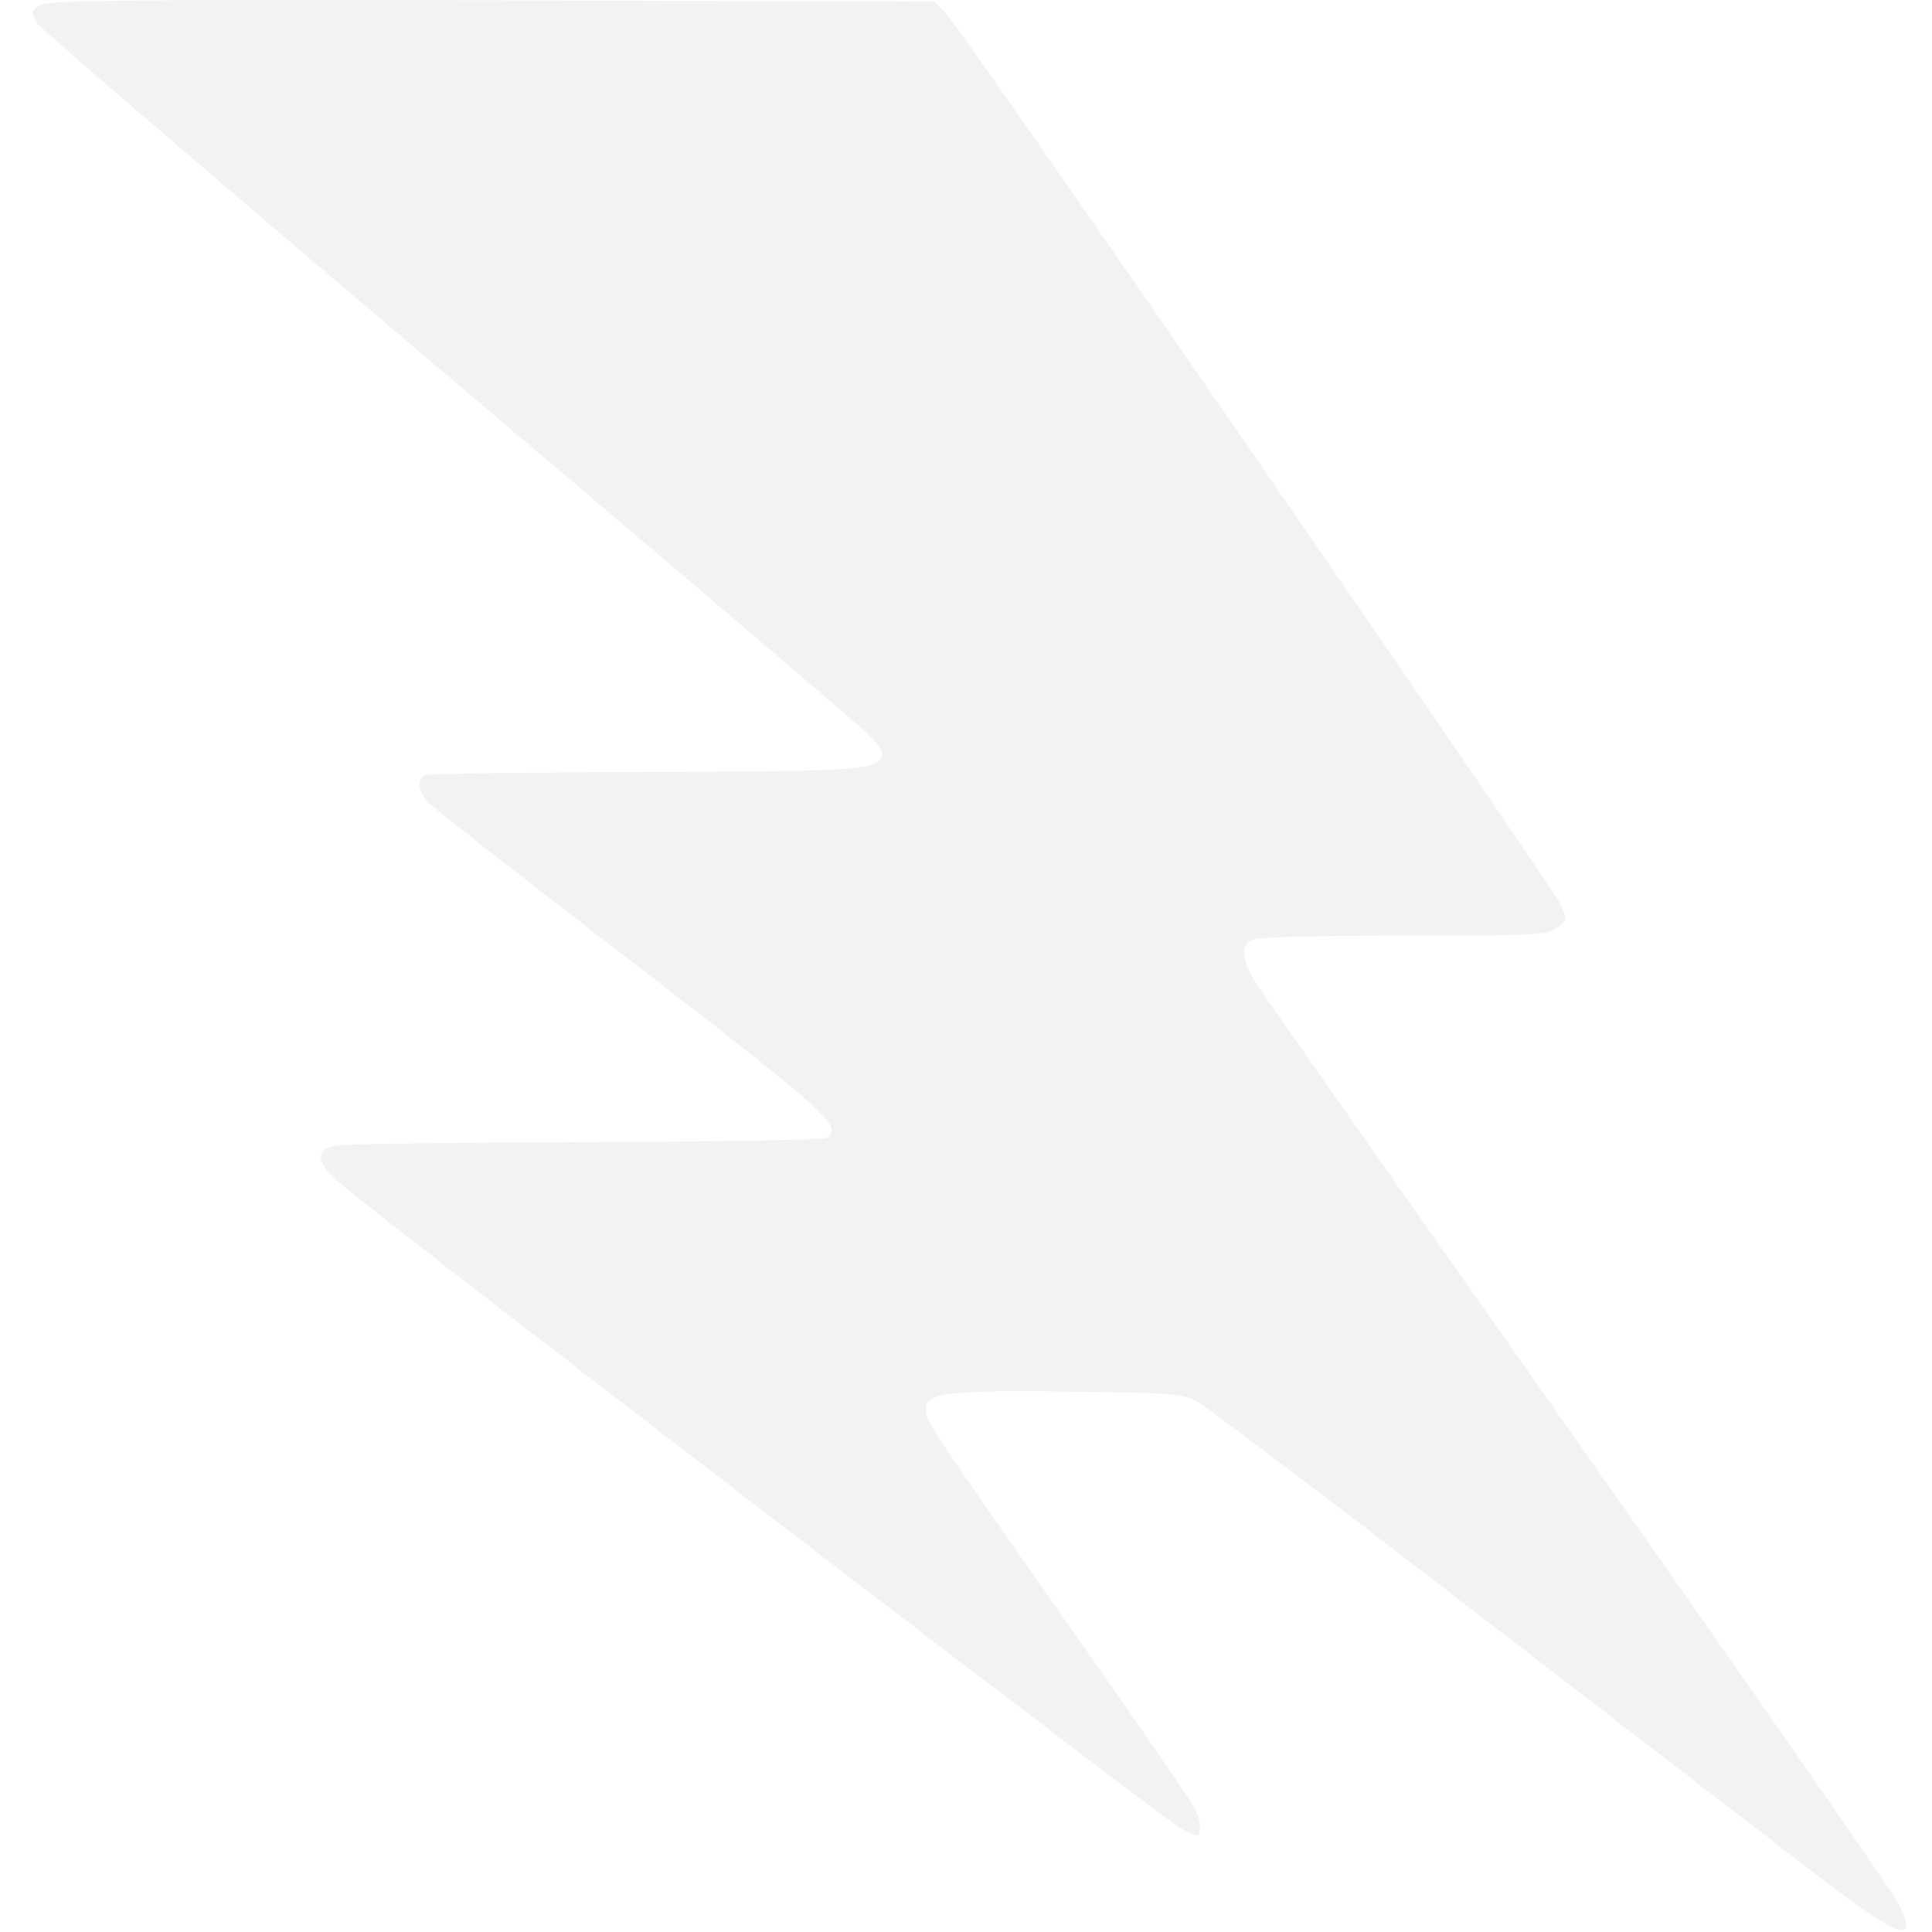
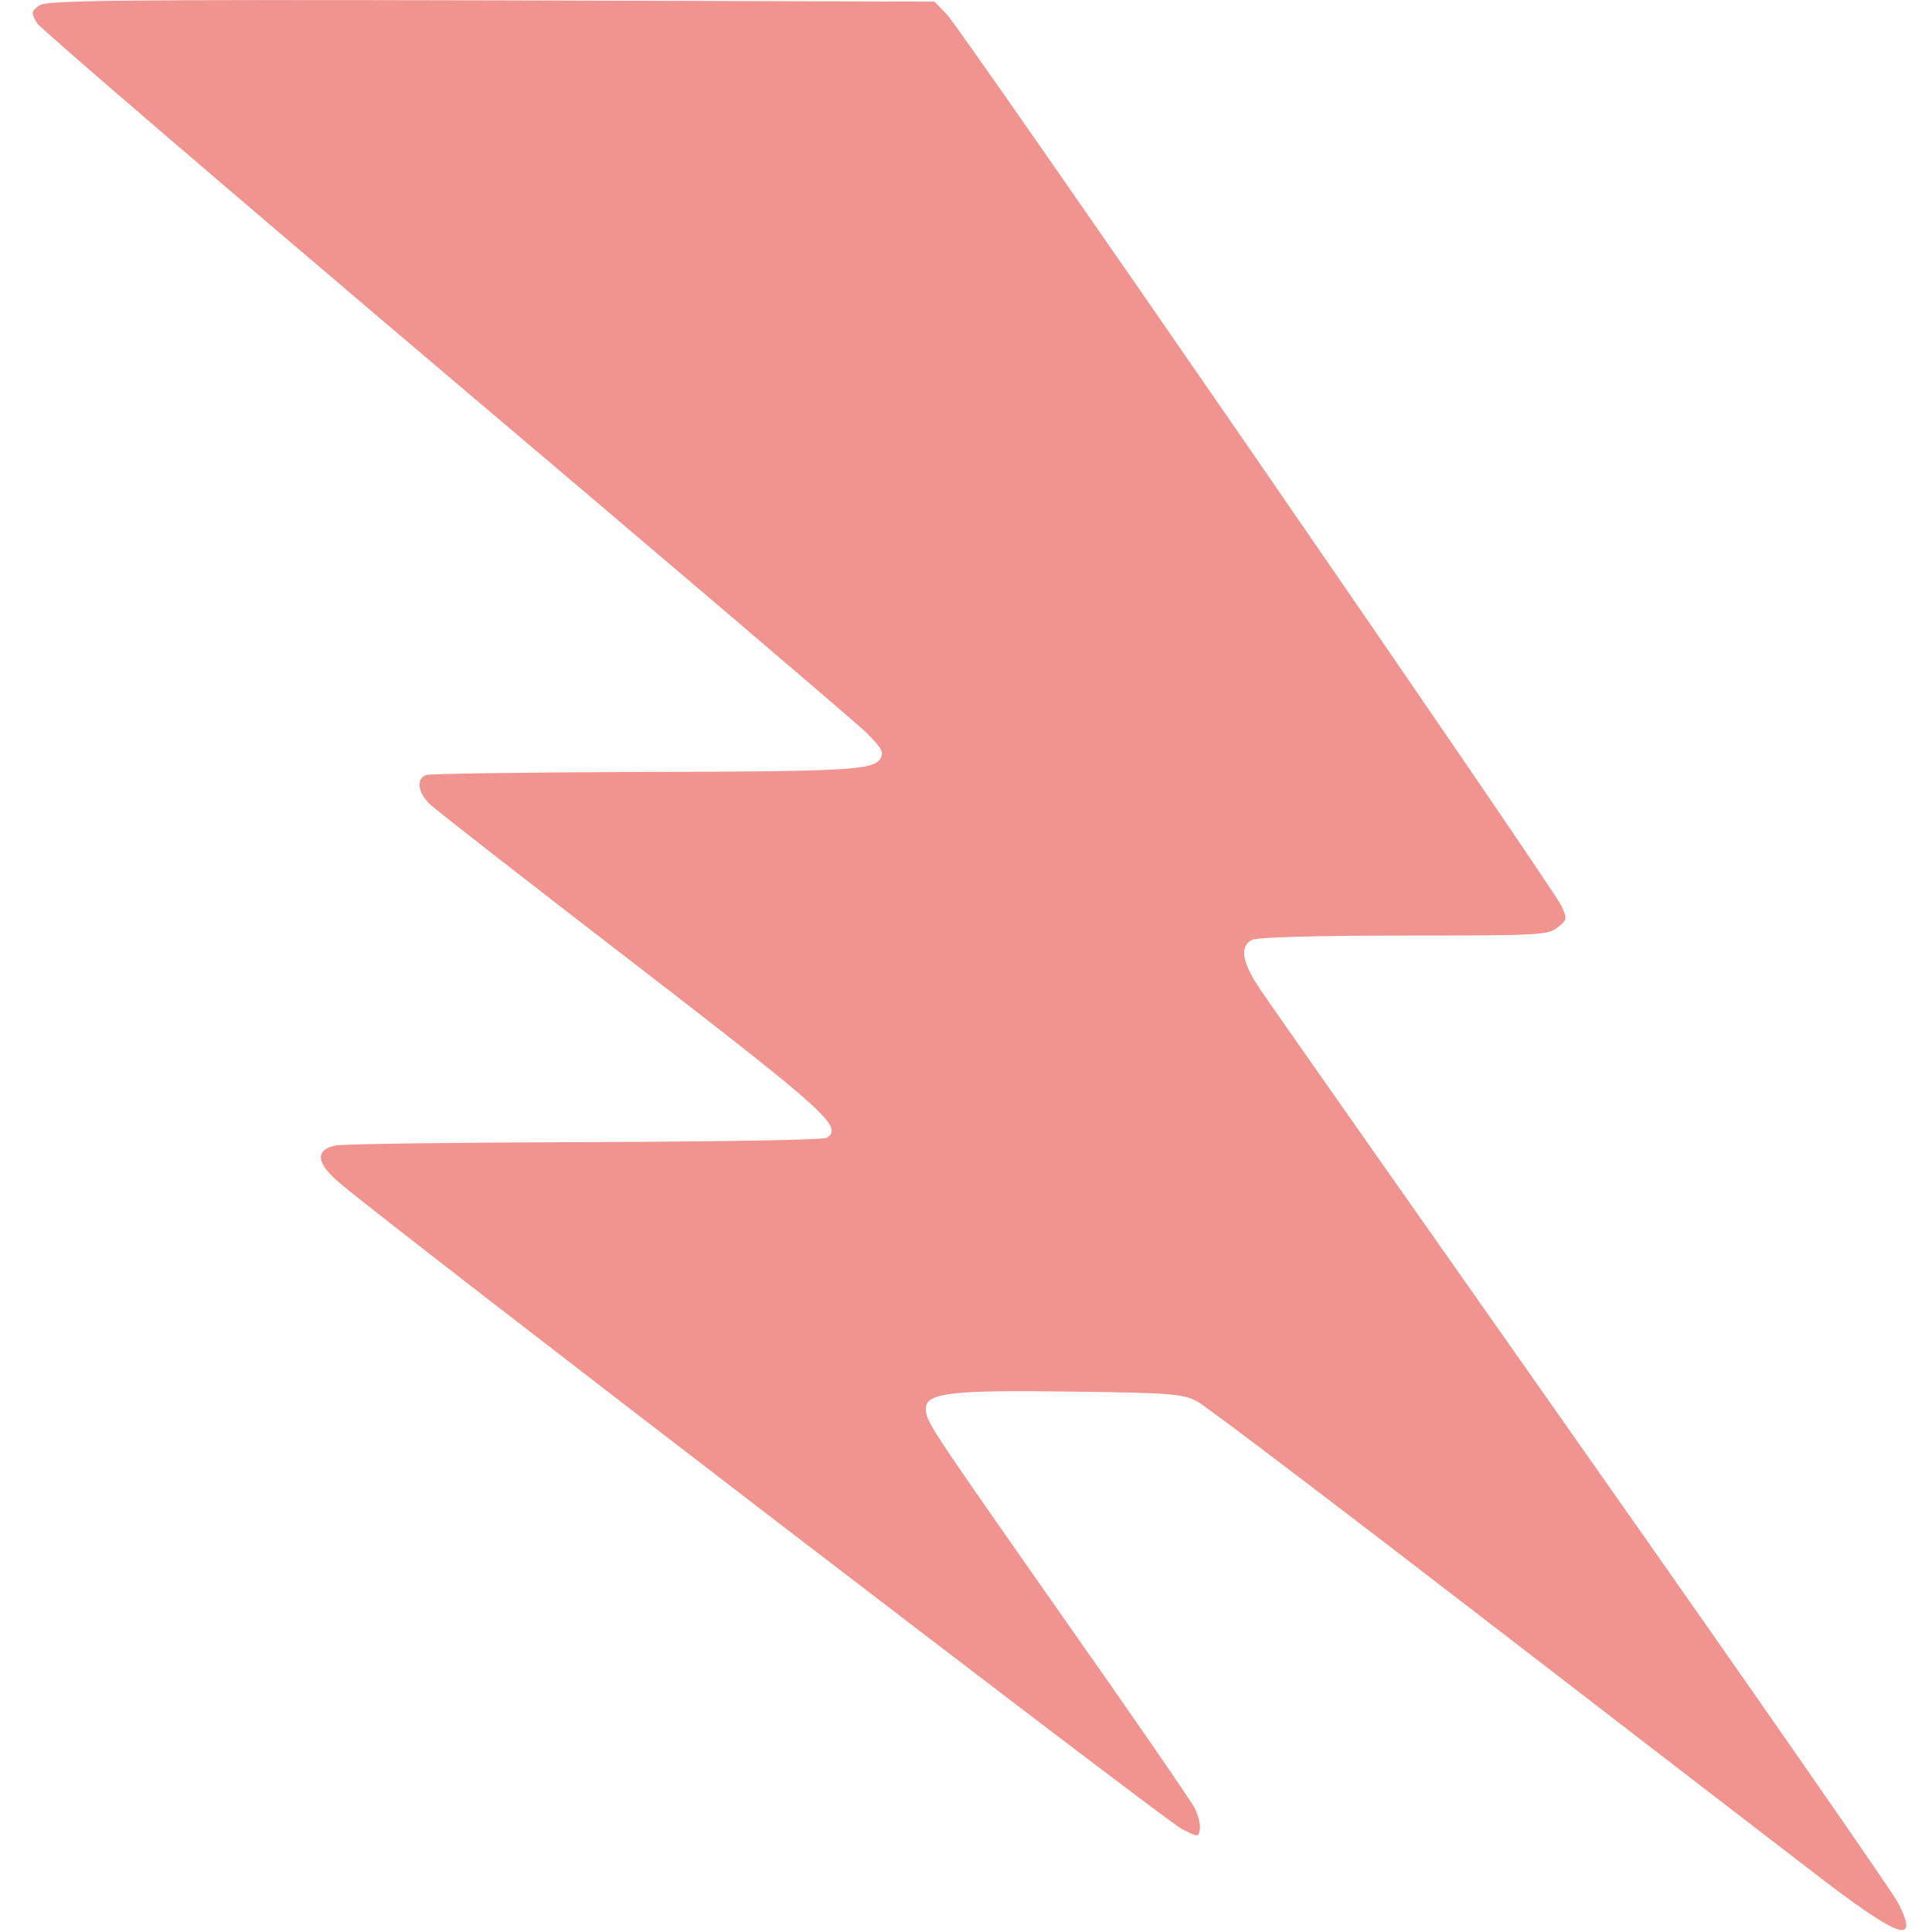
<svg xmlns="http://www.w3.org/2000/svg" viewBox="0 0 512 512" height="682.667" width="682.667" version="1.0">
-   <path d="M10.382 1.458C8.22 3.051 8.22 3.393 9.813 6.124 10.837 7.717 59.542 49.48 117.92 98.98c58.49 49.5 108.675 92.288 111.52 95.019 4.21 4.21 4.893 5.348 3.868 7.055-1.934 3.073-8.648 3.414-65.546 3.528-29.131.114-53.825.455-54.85.797-2.73 1.024-2.161 4.779 1.139 7.851 1.707 1.594 26.059 20.597 54.166 42.219 51.208 39.487 55.305 43.242 50.867 46.087-.91.569-29.7 1.024-64.18 1.138-34.367.114-64.068.455-66.002.91-5.576 1.138-5.12 4.78 1.365 10.128 14.68 12.404 218.83 168.986 222.812 170.92 4.438 2.277 4.552 2.277 4.893.115.228-1.252-.455-3.756-1.365-5.576-.91-1.821-16.728-24.808-35.163-50.98-35.846-51.209-36.073-51.436-36.073-54.964 0-4.097 6.827-4.893 38.576-4.438 26.515.341 29.473.569 33.343 2.617 2.39 1.252 38.462 28.677 80.225 60.88 41.763 32.205 81.137 62.475 87.395 67.254 18.89 14.224 23.556 15.59 18.208 4.893-1.594-3.072-39.26-57.239-83.754-120.51-44.494-63.27-82.843-117.891-85.347-121.647-4.893-7.283-5.576-11.38-2.275-13.2 1.479-.683 16.272-1.138 40.283-1.138 35.732 0 38.235-.114 40.739-2.162 2.617-2.048 2.617-2.276.91-5.917-2.73-5.576-158.744-231.916-162.727-236.012l-3.3-3.414L130.095.092C28.93-.135 12.203.092 10.382 1.458z" fill="#f2f2f2" />
+   <path d="M10.382 1.458C8.22 3.051 8.22 3.393 9.813 6.124 10.837 7.717 59.542 49.48 117.92 98.98c58.49 49.5 108.675 92.288 111.52 95.019 4.21 4.21 4.893 5.348 3.868 7.055-1.934 3.073-8.648 3.414-65.546 3.528-29.131.114-53.825.455-54.85.797-2.73 1.024-2.161 4.779 1.139 7.851 1.707 1.594 26.059 20.597 54.166 42.219 51.208 39.487 55.305 43.242 50.867 46.087-.91.569-29.7 1.024-64.18 1.138-34.367.114-64.068.455-66.002.91-5.576 1.138-5.12 4.78 1.365 10.128 14.68 12.404 218.83 168.986 222.812 170.92 4.438 2.277 4.552 2.277 4.893.115.228-1.252-.455-3.756-1.365-5.576-.91-1.821-16.728-24.808-35.163-50.98-35.846-51.209-36.073-51.436-36.073-54.964 0-4.097 6.827-4.893 38.576-4.438 26.515.341 29.473.569 33.343 2.617 2.39 1.252 38.462 28.677 80.225 60.88 41.763 32.205 81.137 62.475 87.395 67.254 18.89 14.224 23.556 15.59 18.208 4.893-1.594-3.072-39.26-57.239-83.754-120.51-44.494-63.27-82.843-117.891-85.347-121.647-4.893-7.283-5.576-11.38-2.275-13.2 1.479-.683 16.272-1.138 40.283-1.138 35.732 0 38.235-.114 40.739-2.162 2.617-2.048 2.617-2.276.91-5.917-2.73-5.576-158.744-231.916-162.727-236.012l-3.3-3.414L130.095.092C28.93-.135 12.203.092 10.382 1.458z" fill="#f1938f" />
</svg>
